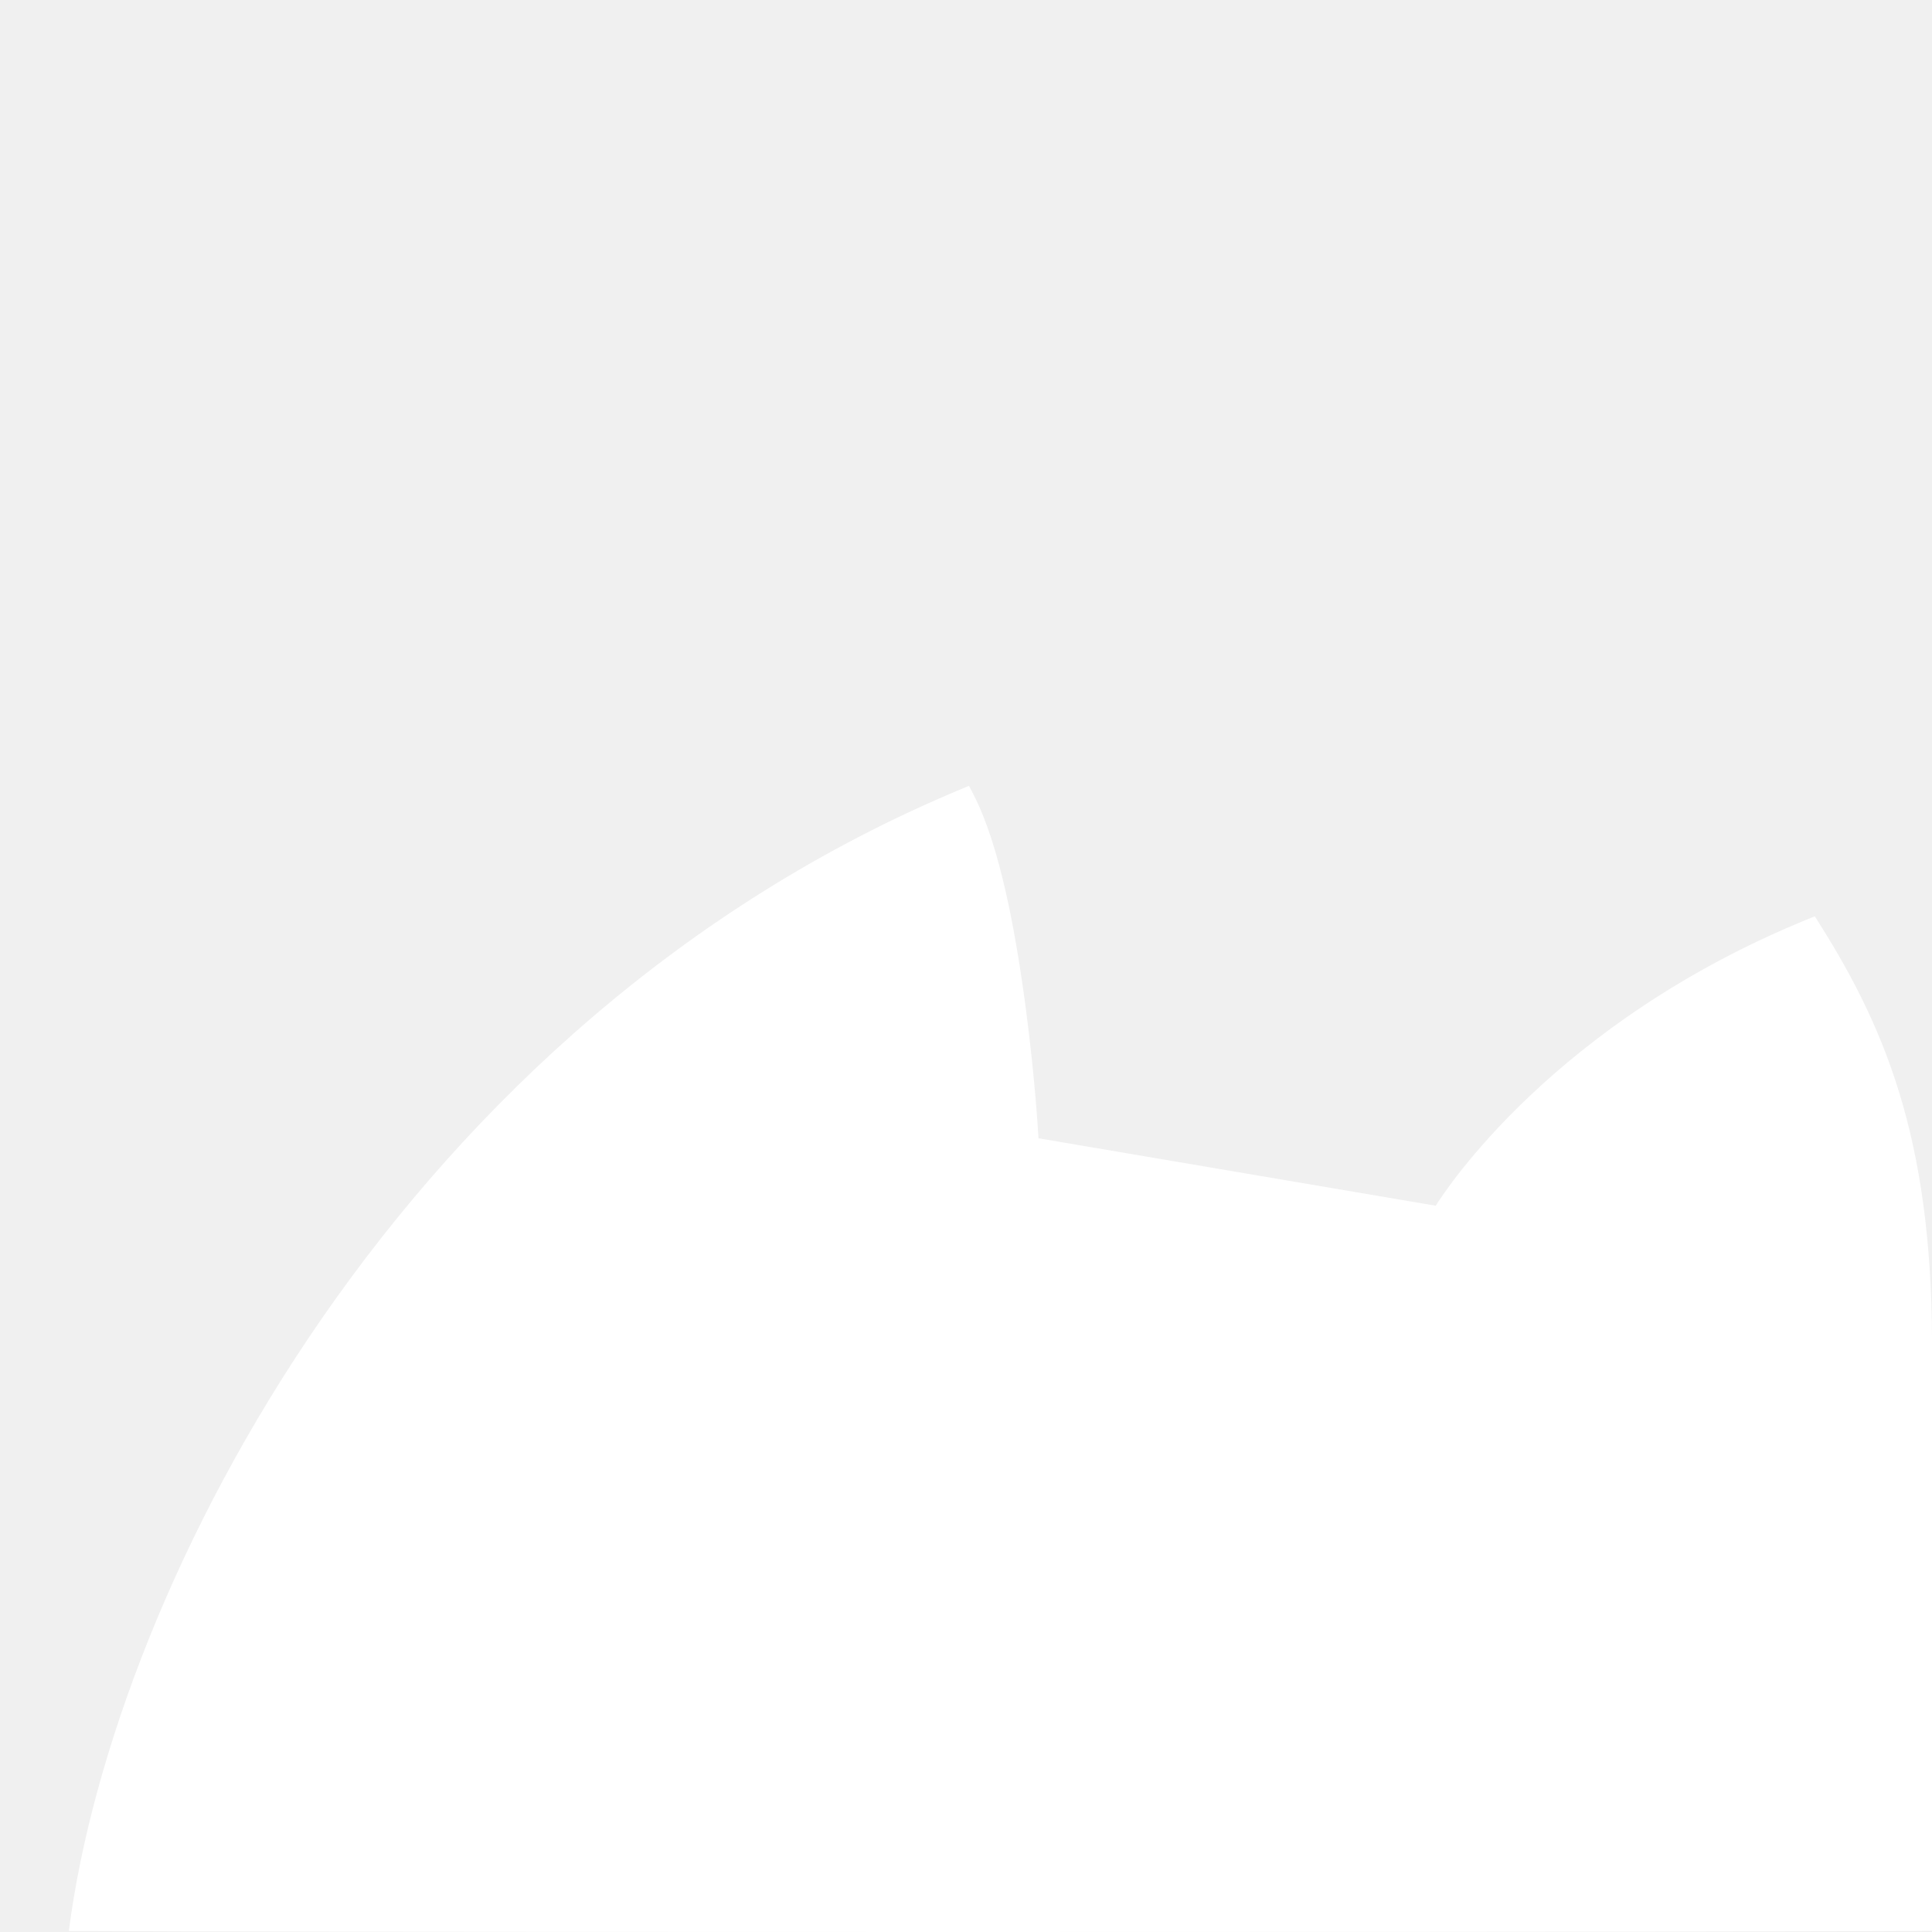
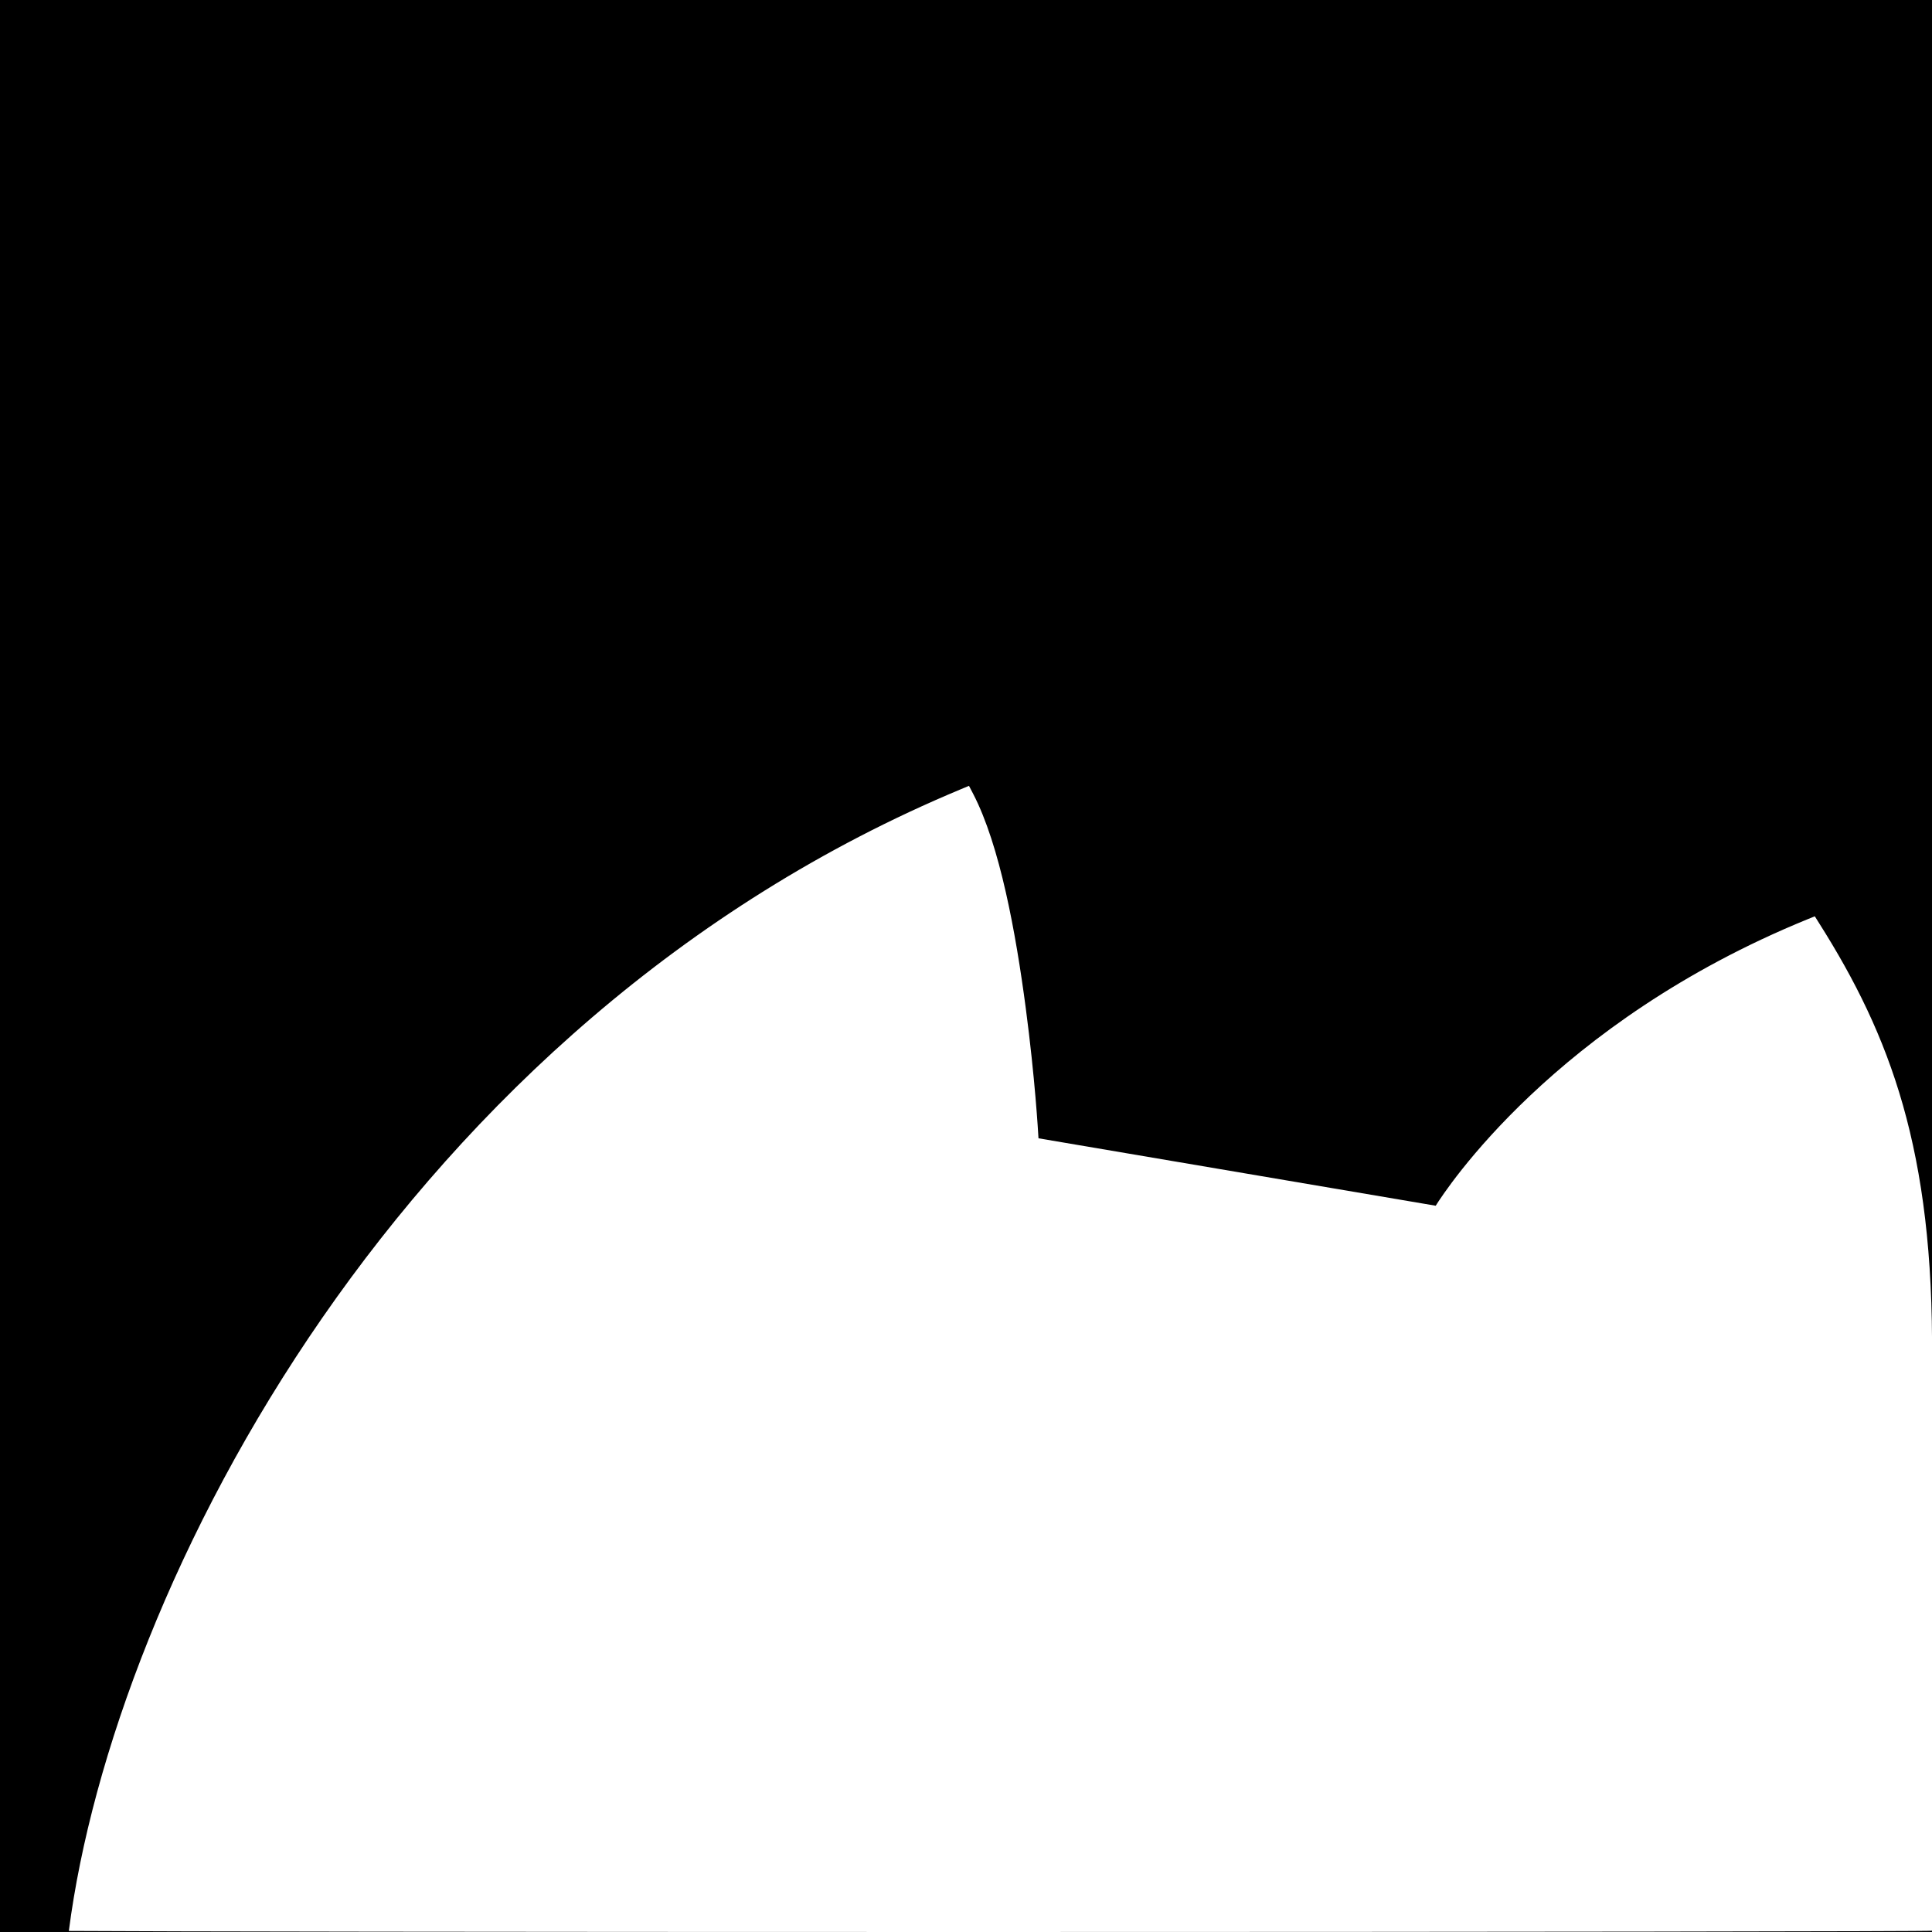
<svg xmlns="http://www.w3.org/2000/svg" width="100" height="100" id="svg2" version="1.1" viewBox="0 0 100 100">
  <defs id="defs4" />
  <g id="layer3">
+     <rect style="opacity:1;fill:#000000" width="100" height="100" x="0" y="0" />
    <path style="opacity:1;fill:#ffffff;fill-opacity:1;fill-rule:nonzero;stroke:none;stroke-width:0.378;stroke-linecap:round;stroke-linejoin:round;stroke-miterlimit:4;stroke-dasharray:none;stroke-opacity:1" d="M 50.154 40.674 L 49.73 40.852 C 20.856 52.893 5.878 82.052 3.564 99.938 L 3.562 99.945 C 8.116 99.976 25.676 100 50 100 C 77.7 100 100 99.97 100 99.934 L 100 70.348 C 100.096 59.555 97.841 53.609 94.156 47.781 L 93.934 47.428 L 93.545 47.586 C 80.457 52.928 74.818 61.603 74.312 62.408 L 53.752 58.918 C 53.732 58.581 53.578 55.846 53.092 52.17 C 52.577 48.276 51.757 43.759 50.367 41.082 L 50.154 40.674 z " id="rect5615" />
  </g>
  <g id="layer1" transform="translate(0,-952.3622)" />
</svg>
